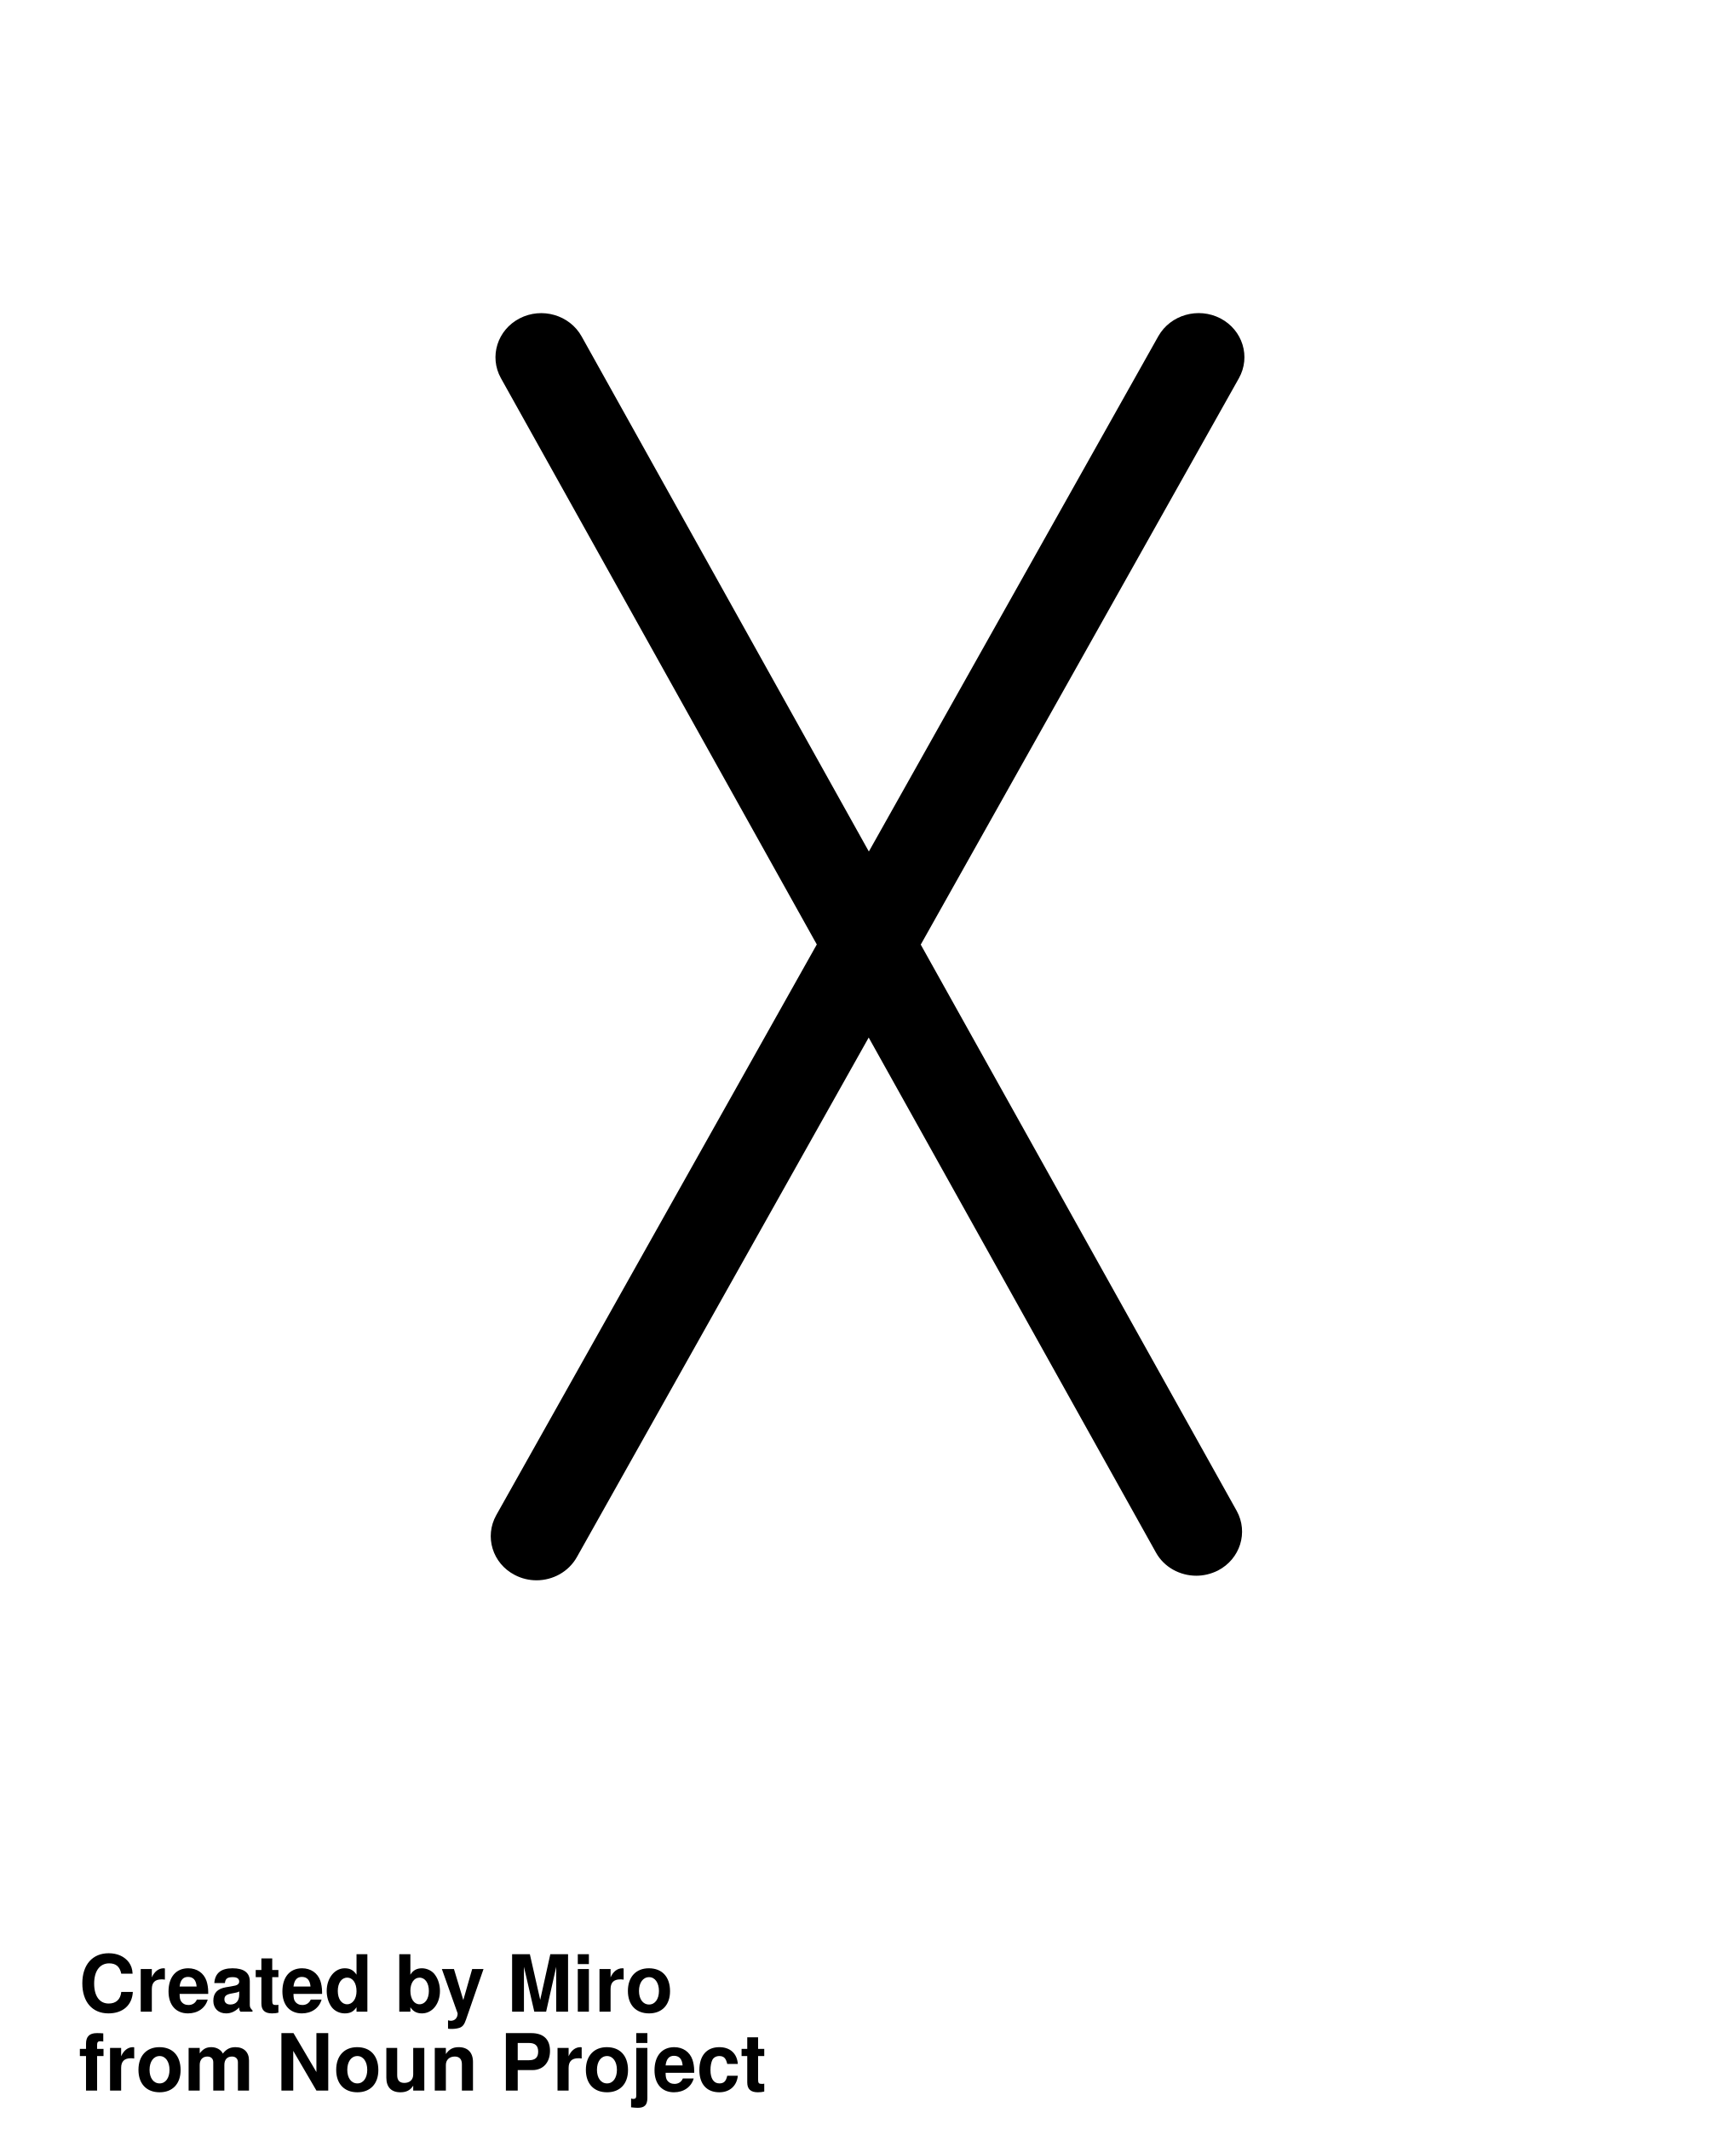
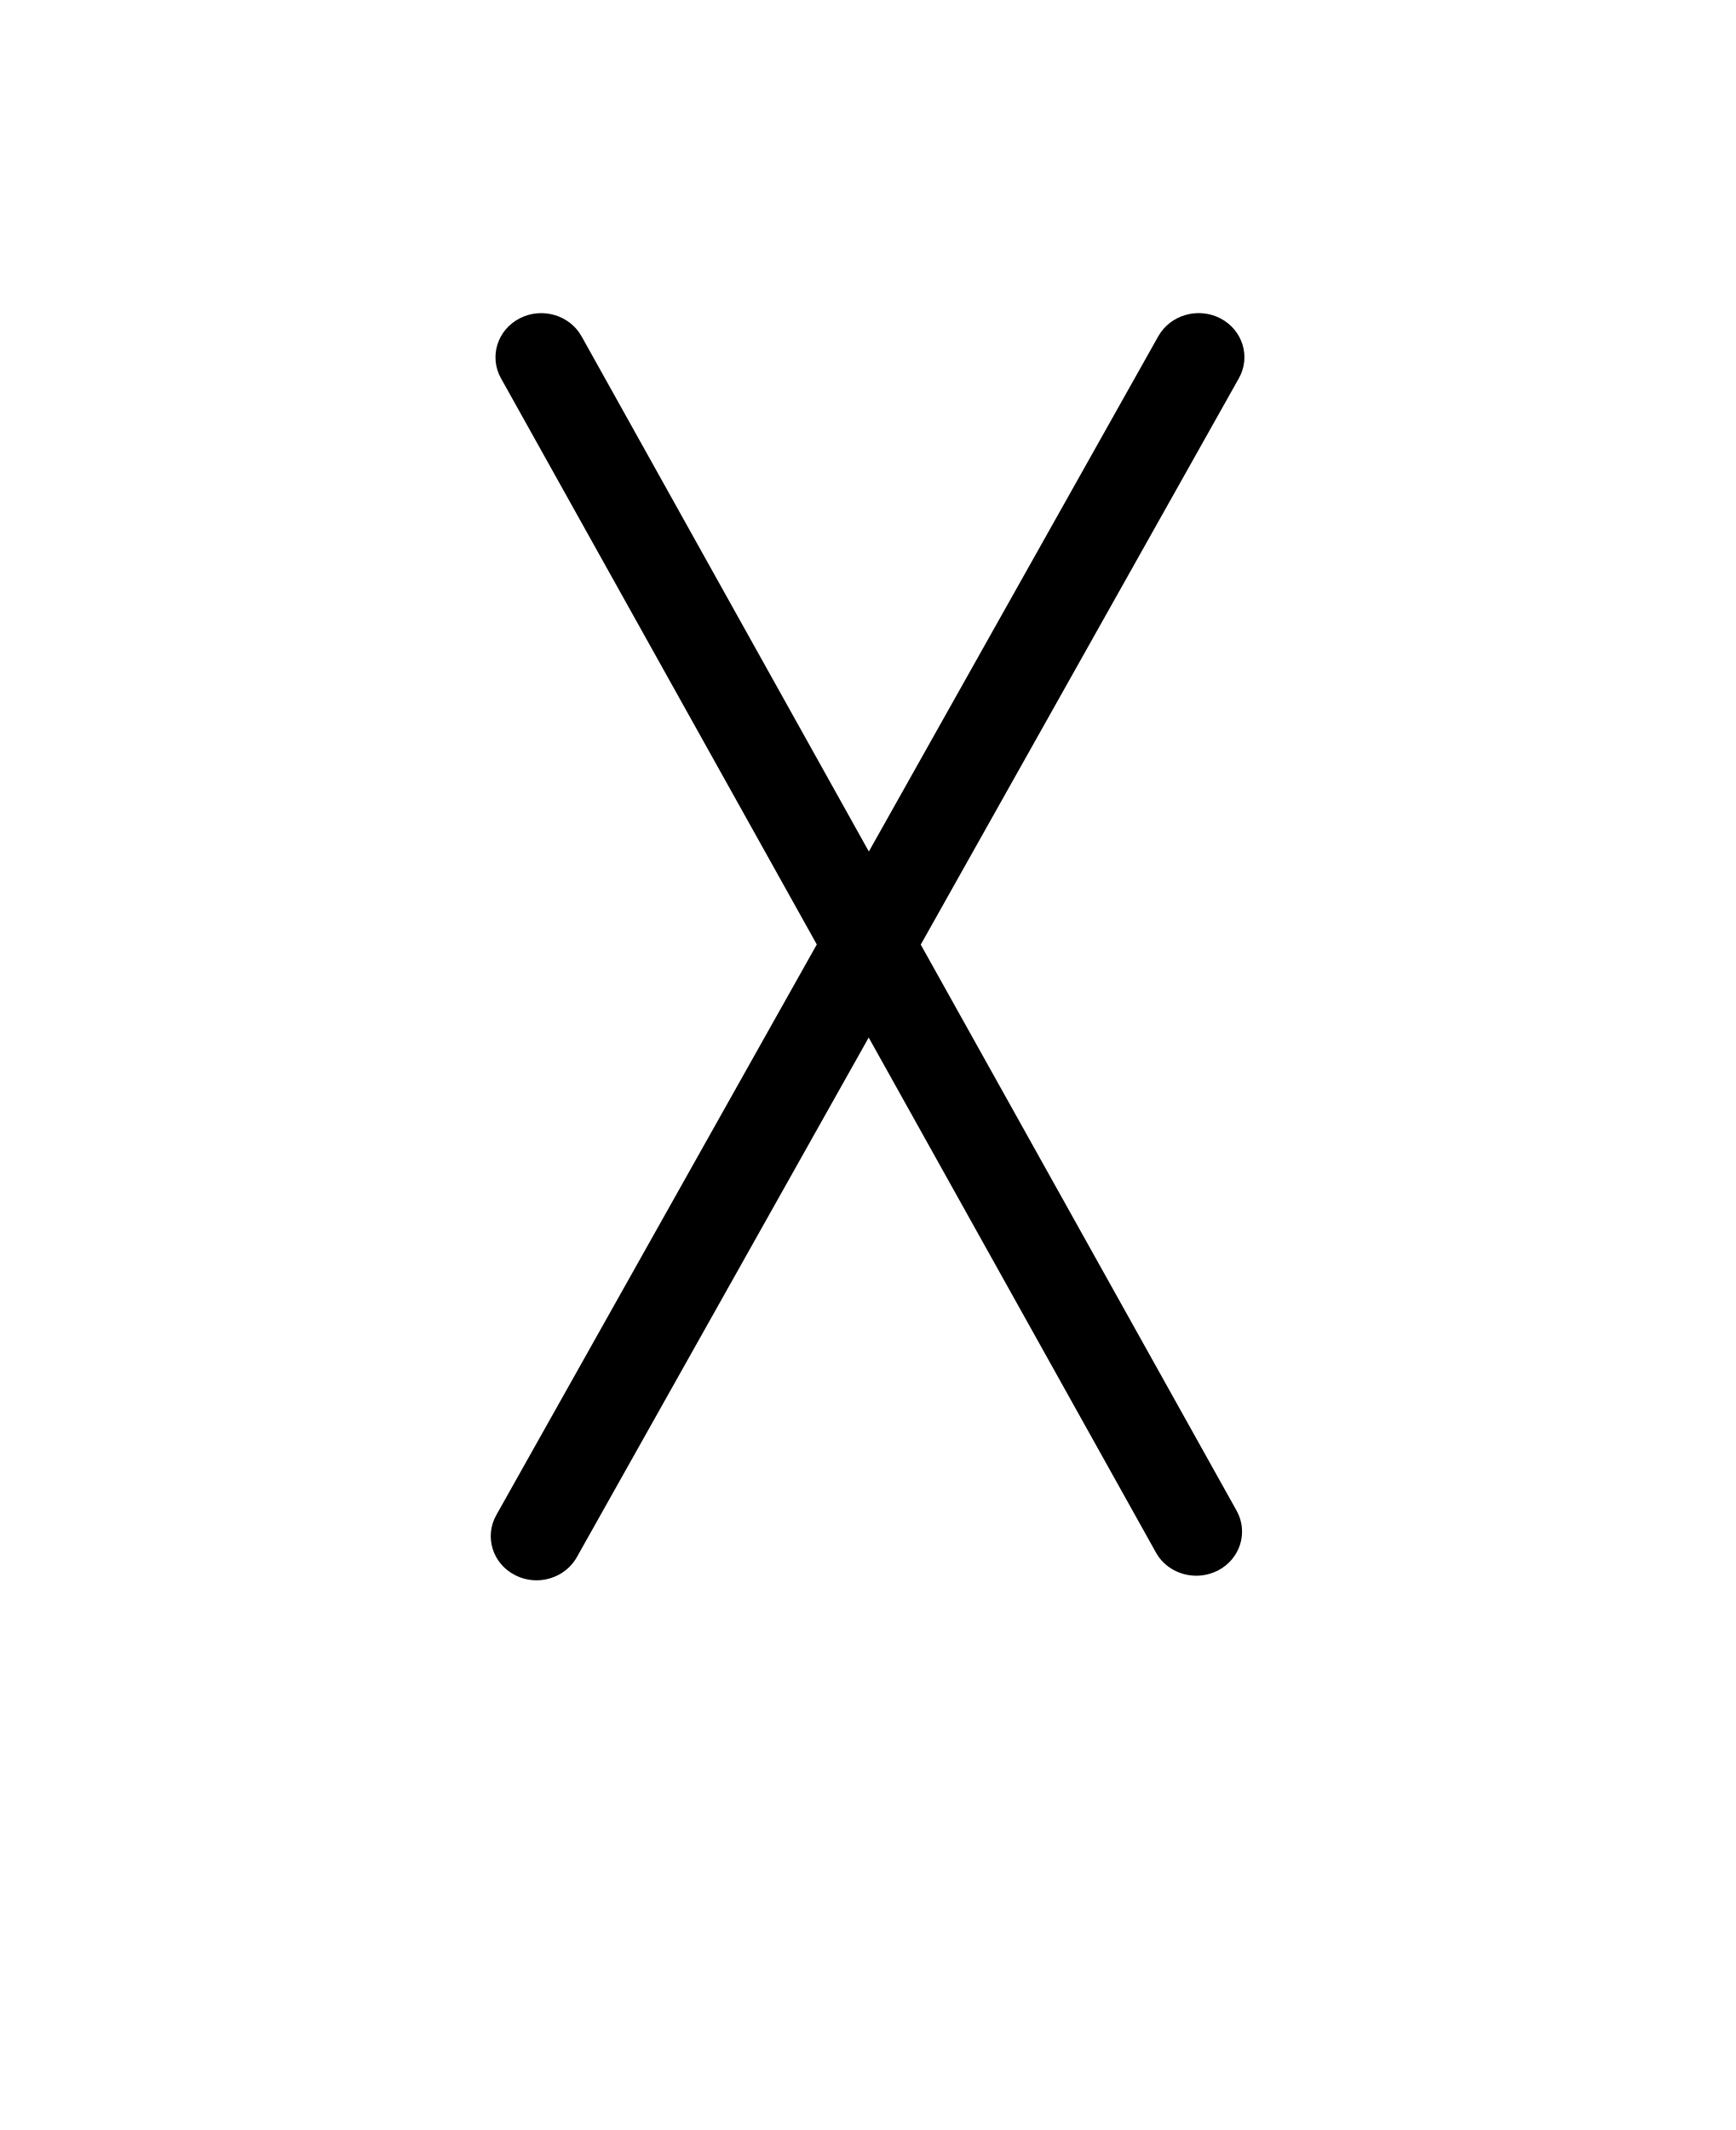
- <svg xmlns="http://www.w3.org/2000/svg" version="1.1" x="0px" y="0px" viewBox="-5.0 -10.0 110.0 135.0" style="enable-background:new 0 0 100 100;" xml:space="preserve">
-   <path d="M27.63,89.82c0.44,0.23,0.91,0.34,1.38,0.34c1.03,0,2.03-0.53,2.56-1.47l18.5-32.93L68.28,88.4  c0.52,0.94,1.53,1.47,2.56,1.47c0.46,0,0.93-0.11,1.37-0.33c1.41-0.73,1.94-2.42,1.19-3.78L53.37,49.87l20.17-35.9  c0.76-1.36,0.24-3.05-1.17-3.79c-1.41-0.73-3.17-0.23-3.94,1.13L50.08,43.97L31.87,11.32c-0.76-1.36-2.52-1.87-3.93-1.14  c-1.41,0.73-1.94,2.42-1.19,3.78l20.03,35.9L26.46,86.03C25.7,87.39,26.22,89.09,27.63,89.82z" />
-   <text x="0.0" y="117.5" font-size="5.0" font-weight="bold" font-family="Arbeit Regular, Helvetica, Arial-Unicode, Arial, Sans-serif" fill="#000000">Created by Miro</text>
-   <text x="0.0" y="122.5" font-size="5.0" font-weight="bold" font-family="Arbeit Regular, Helvetica, Arial-Unicode, Arial, Sans-serif" fill="#000000">from Noun Project</text>
+ <svg xmlns="http://www.w3.org/2000/svg" width="100%" height="100%" viewBox="0 0 110 135" version="1.1" xml:space="preserve" style="fill-rule:evenodd;clip-rule:evenodd;stroke-linejoin:round;stroke-miterlimit:2;">
+   <g transform="matrix(1,0,0,1,5,10)">
+     <path d="M27.63,89.82C28.07,90.05 28.54,90.16 29.01,90.16C30.04,90.16 31.04,89.63 31.57,88.69L50.07,55.76L68.28,88.4C68.8,89.34 69.81,89.87 70.84,89.87C71.3,89.87 71.77,89.76 72.21,89.54C73.62,88.81 74.15,87.12 73.4,85.76L53.37,49.87L73.54,13.97C74.3,12.61 73.78,10.92 72.37,10.18C70.96,9.45 69.2,9.95 68.43,11.31L50.08,43.97L31.87,11.32C31.11,9.96 29.35,9.45 27.94,10.18C26.53,10.91 26,12.6 26.75,13.96L46.78,49.86L26.46,86.03C25.7,87.39 26.22,89.09 27.63,89.82Z" style="fill-rule:nonzero;" />
+   </g>
</svg>
